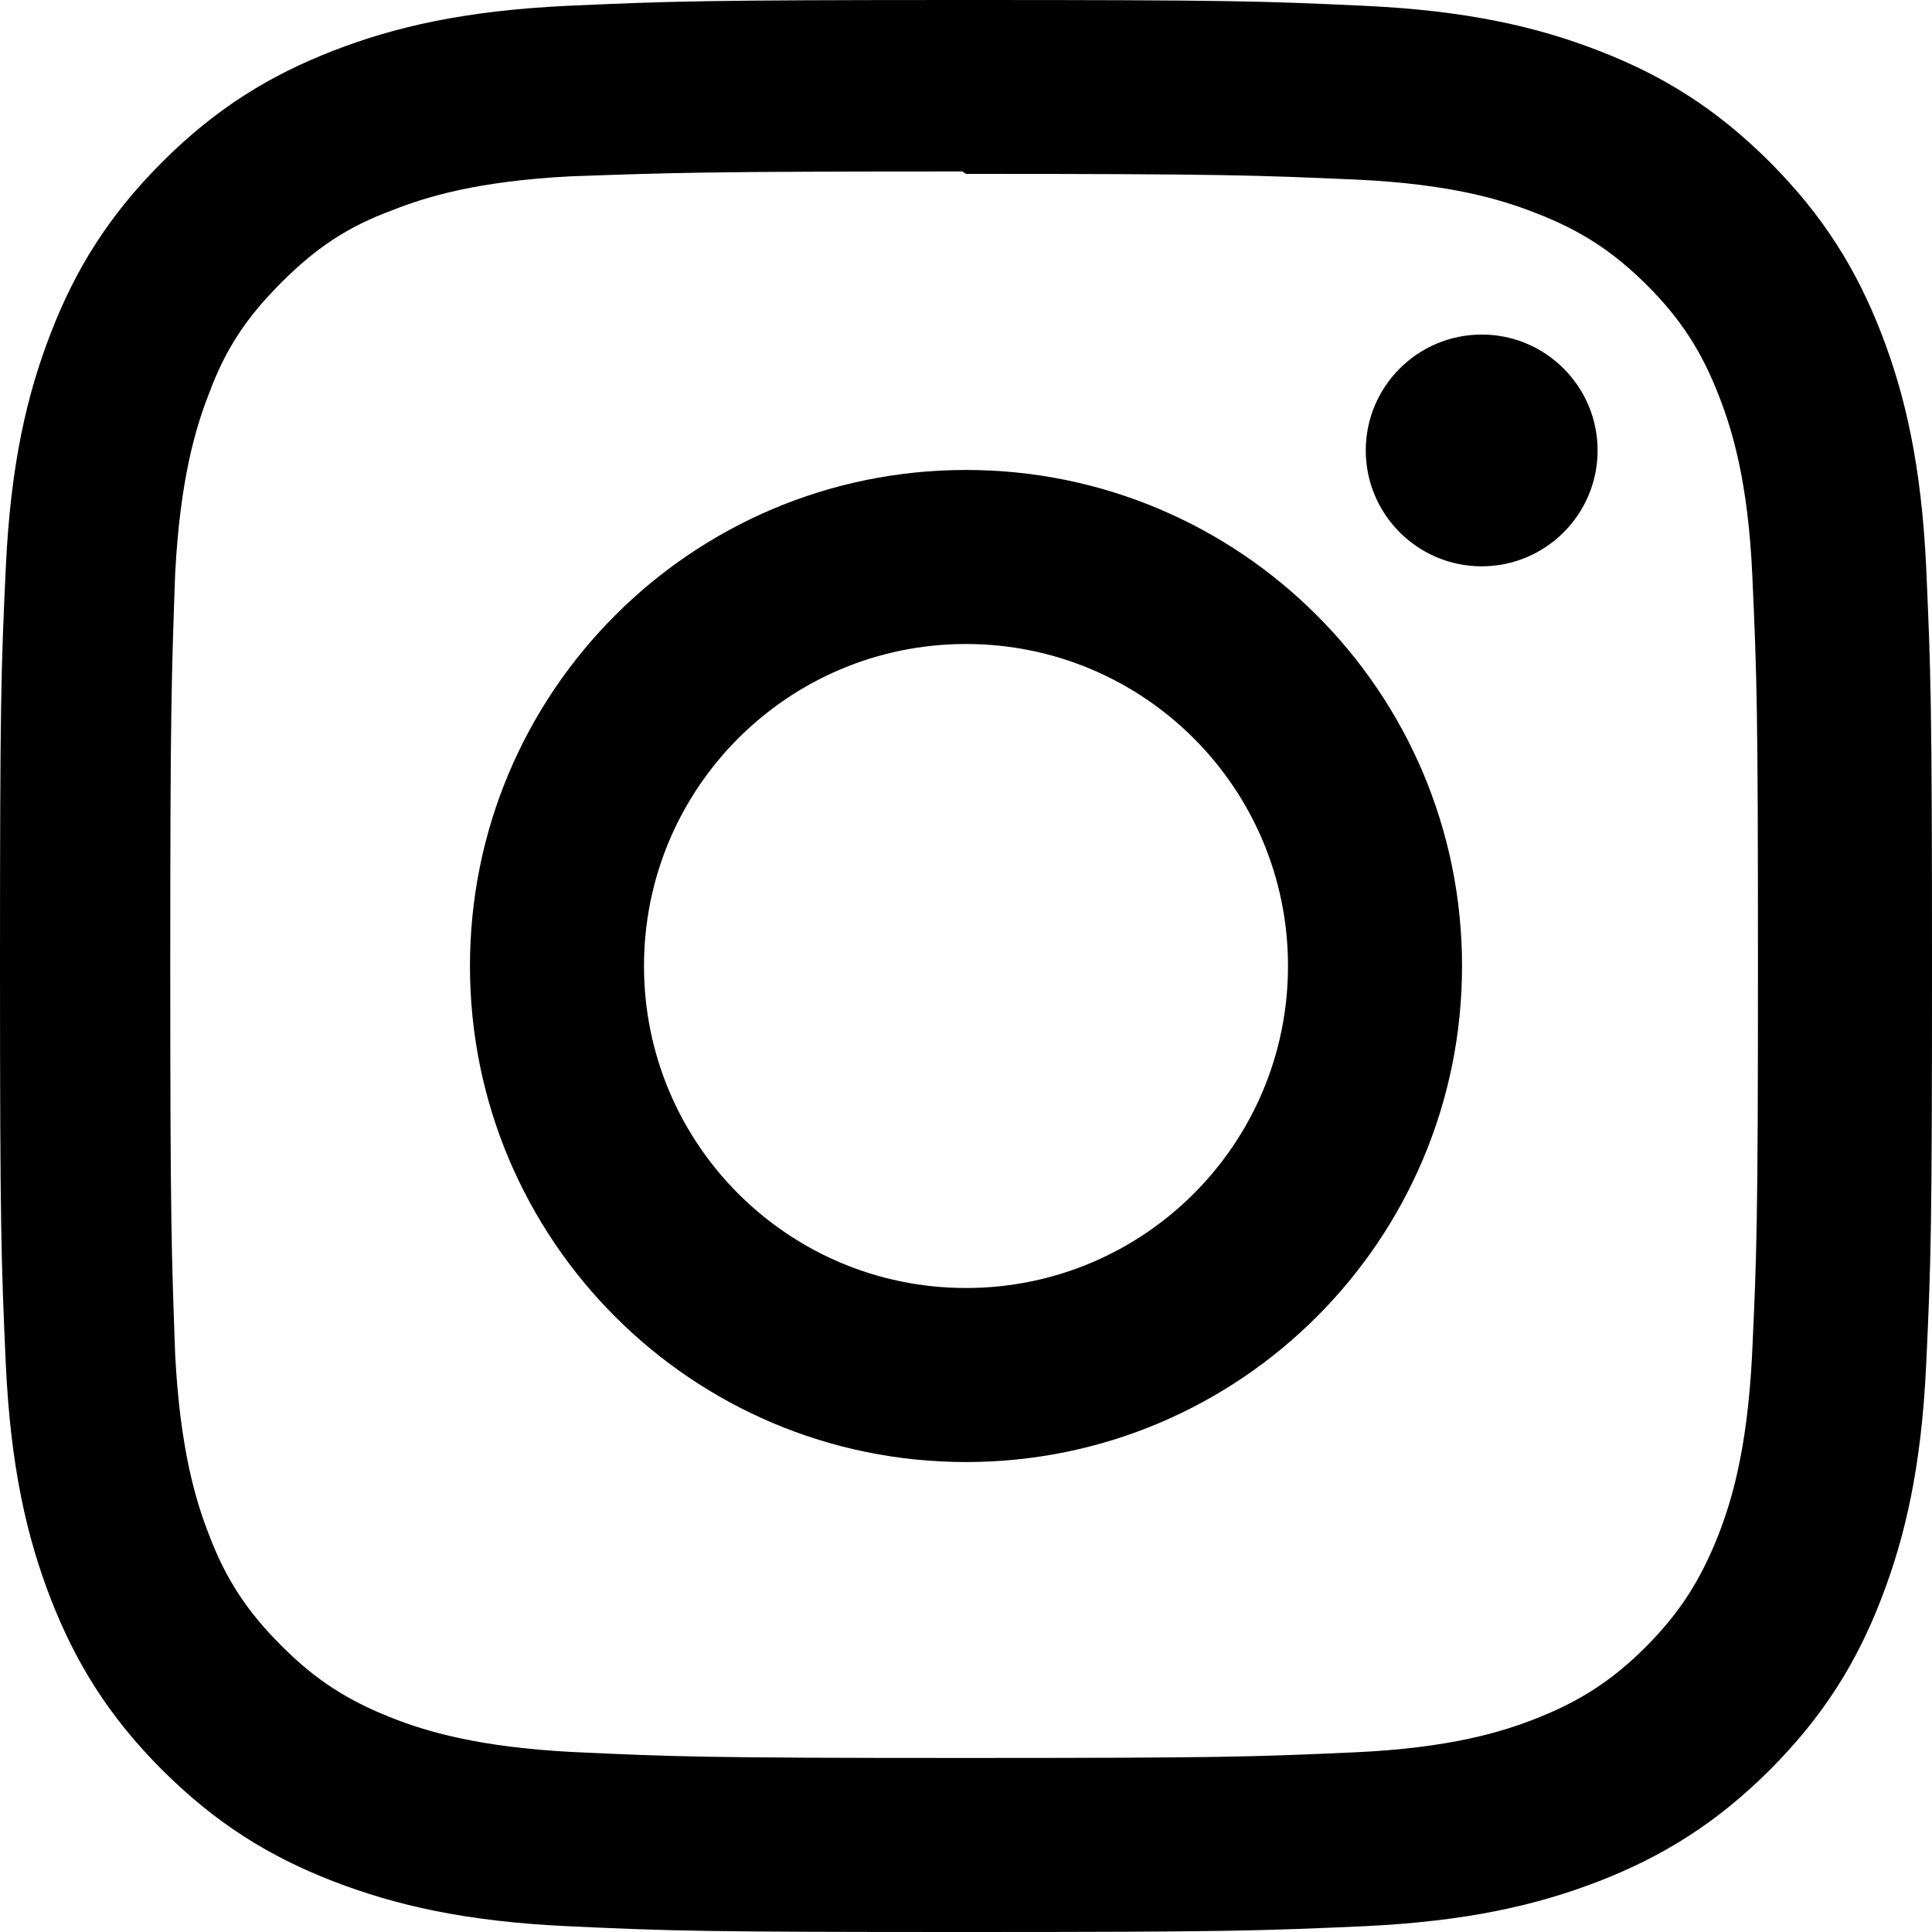
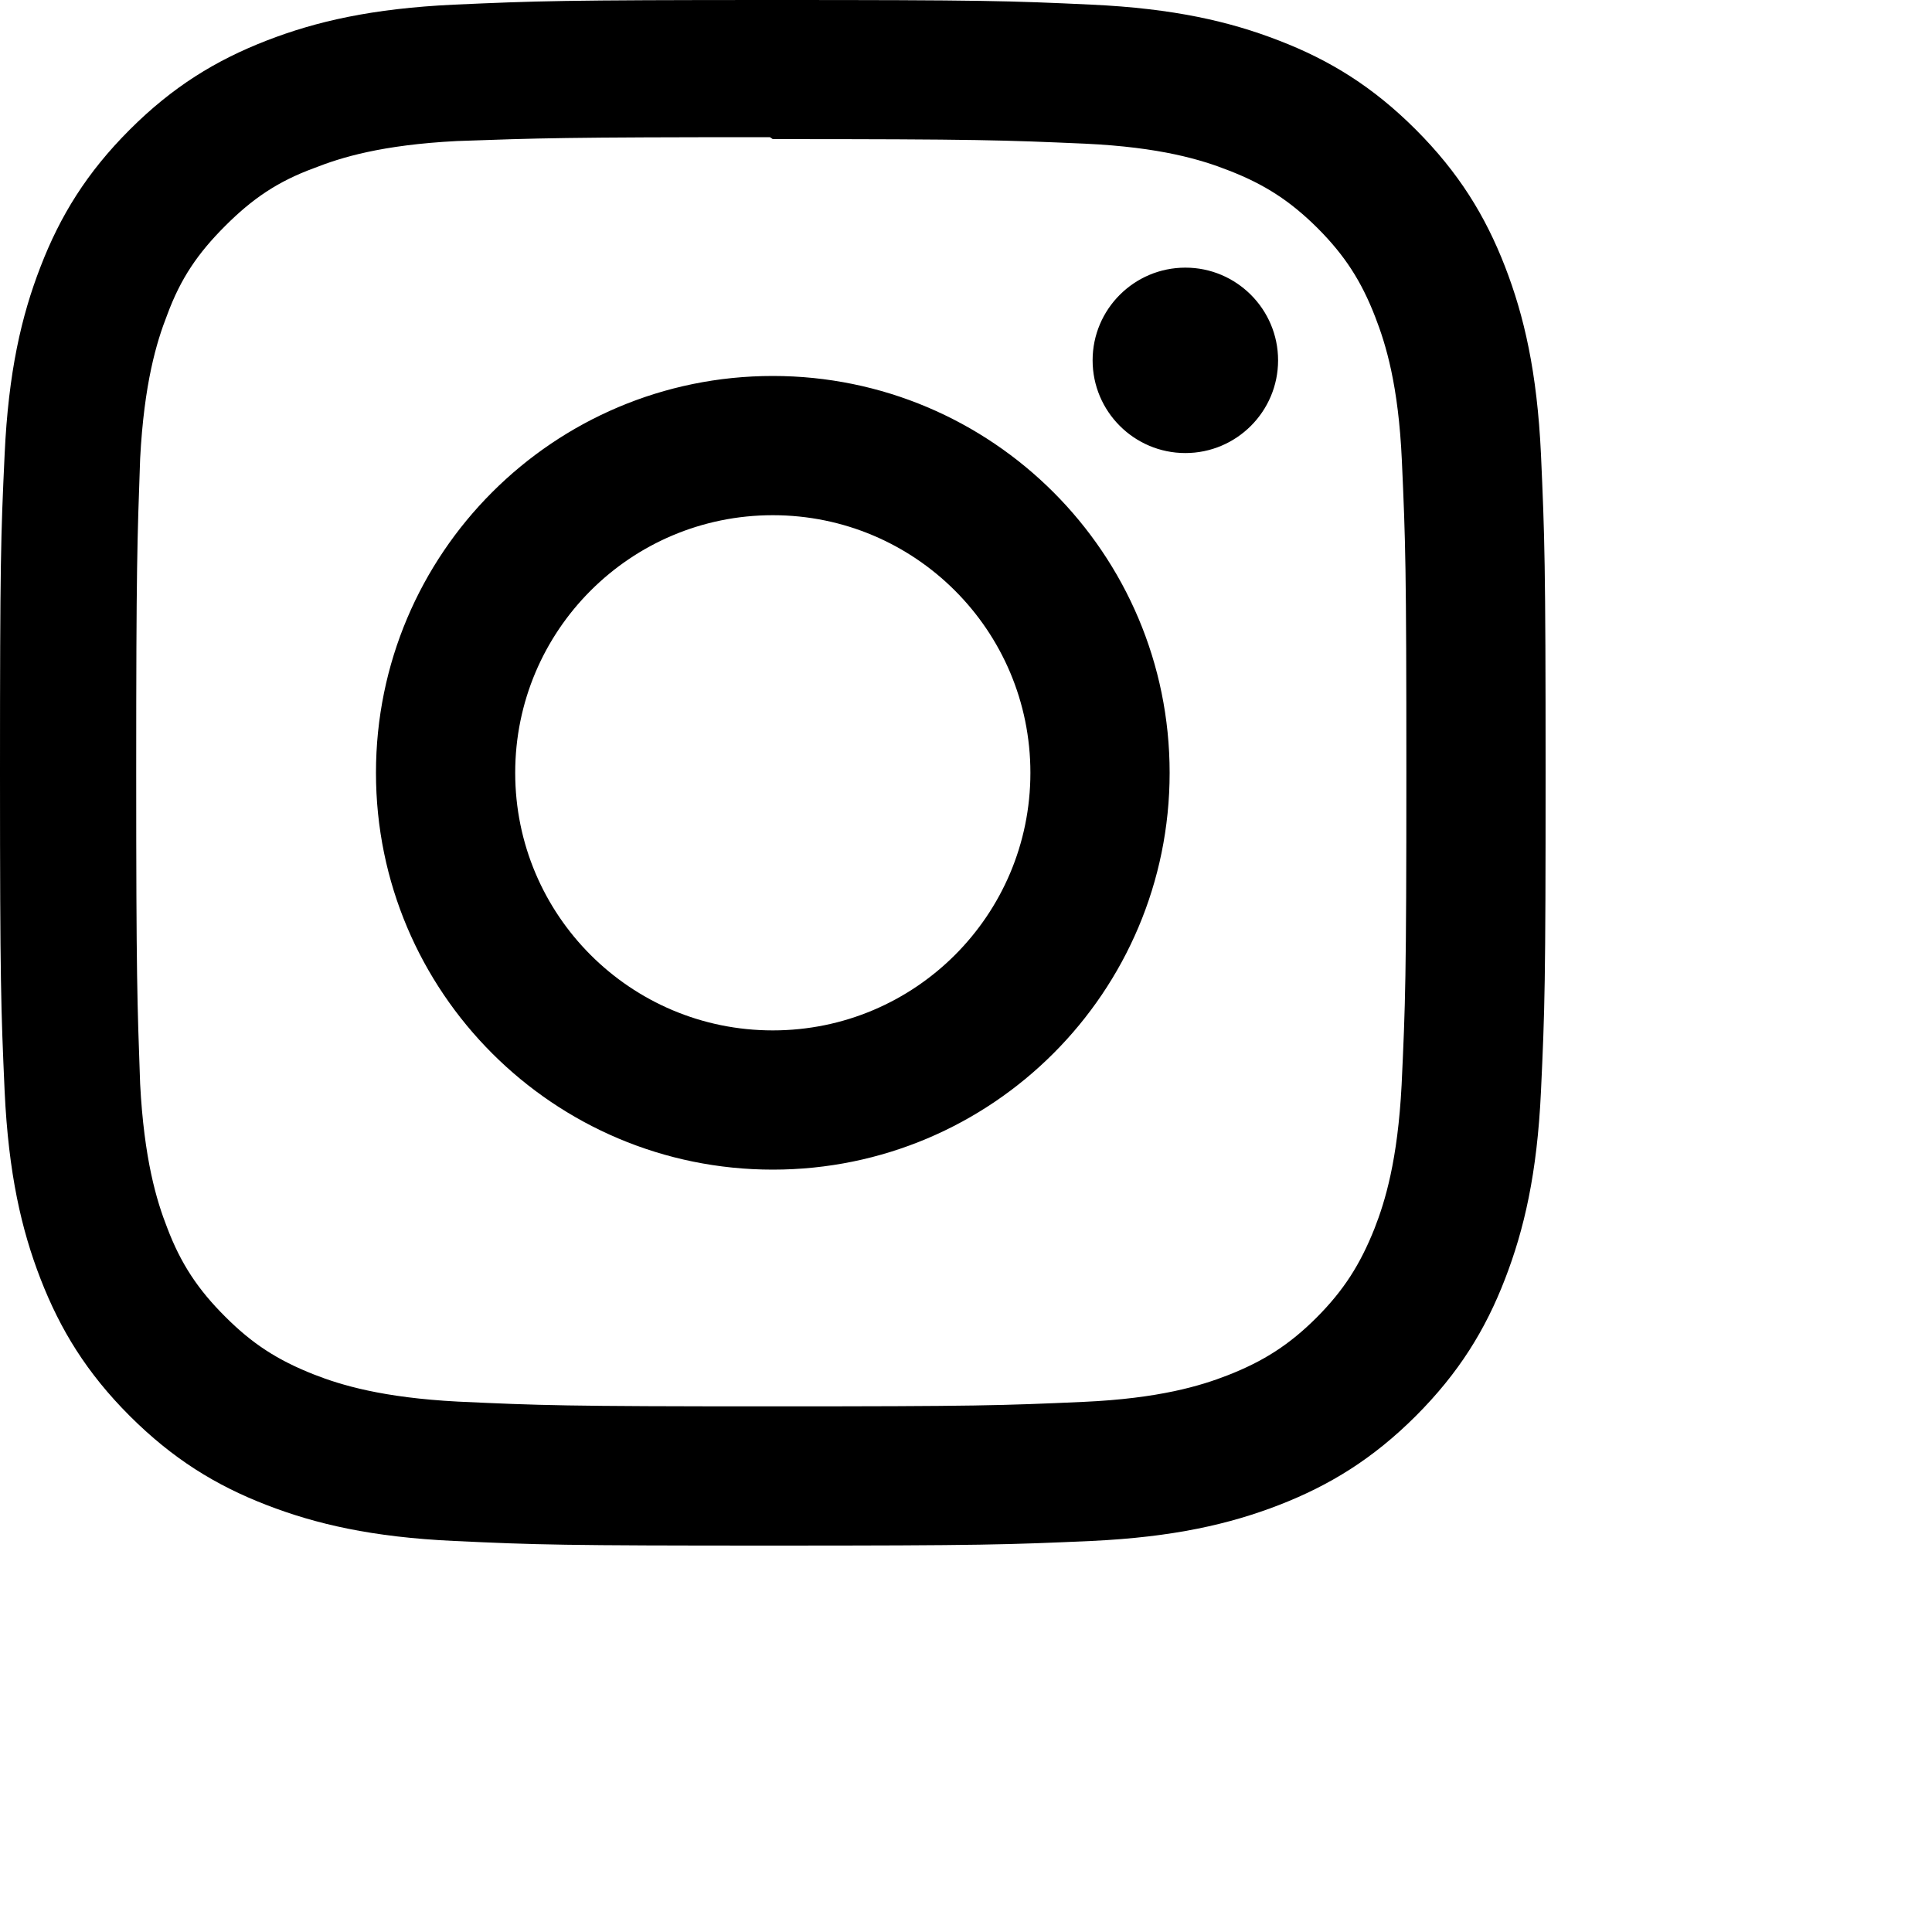
- <svg xmlns="http://www.w3.org/2000/svg" role="img" viewBox="0 0 24 24">
+ <svg xmlns="http://www.w3.org/2000/svg" role="img" viewBox="0 0 30 30">
  <path d="M12 0C8.74 0 8.333.015 7.053.072 5.775.132 4.905.333 4.14.63c-.789.306-1.459.717-2.126 1.384S.935 3.35.63 4.14C.333 4.905.131 5.775.072 7.053.012 8.333 0 8.74 0 12s.015 3.667.072 4.947c.06 1.277.261 2.148.558 2.913.306.788.717 1.459 1.384 2.126.667.666 1.336 1.079 2.126 1.384.766.296 1.636.499 2.913.558C8.333 23.988 8.74 24 12 24s3.667-.015 4.947-.072c1.277-.06 2.148-.262 2.913-.558.788-.306 1.459-.718 2.126-1.384.666-.667 1.079-1.335 1.384-2.126.296-.765.499-1.636.558-2.913.06-1.28.072-1.687.072-4.947s-.015-3.667-.072-4.947c-.06-1.277-.262-2.149-.558-2.913-.306-.789-.718-1.459-1.384-2.126C21.319 1.347 20.651.935 19.86.63c-.765-.297-1.636-.499-2.913-.558C15.667.012 15.26 0 12 0zm0 2.16c3.203 0 3.585.016 4.85.071 1.17.055 1.805.249 2.227.415.562.217.96.477 1.382.896.419.42.679.819.896 1.381.164.422.36 1.057.413 2.227.057 1.266.07 1.646.07 4.85s-.015 3.585-.074 4.85c-.061 1.17-.256 1.805-.421 2.227-.224.562-.479.96-.899 1.382-.419.419-.824.679-1.38.896-.42.164-1.065.36-2.235.413-1.274.057-1.649.07-4.859.07-3.211 0-3.586-.015-4.859-.074-1.171-.061-1.816-.256-2.236-.421-.569-.224-.96-.479-1.379-.899-.421-.419-.69-.824-.9-1.38-.165-.42-.359-1.065-.42-2.235-.045-1.26-.061-1.649-.061-4.844 0-3.196.016-3.586.061-4.861.061-1.17.255-1.814.42-2.234.21-.57.479-.96.9-1.381.419-.419.81-.689 1.379-.898.42-.166 1.051-.361 2.221-.421 1.275-.045 1.65-.06 4.859-.06l.045.03zm0 3.678c-3.405 0-6.162 2.76-6.162 6.162 0 3.405 2.76 6.162 6.162 6.162 3.405 0 6.162-2.76 6.162-6.162 0-3.405-2.76-6.162-6.162-6.162zM12 16c-2.21 0-4-1.79-4-4s1.79-4 4-4 4 1.79 4 4-1.79 4-4 4zm7.846-10.405c0 .795-.646 1.44-1.44 1.44-.795 0-1.44-.646-1.44-1.44 0-.794.646-1.439 1.44-1.439.793-.001 1.44.645 1.44 1.439z" />
</svg>
